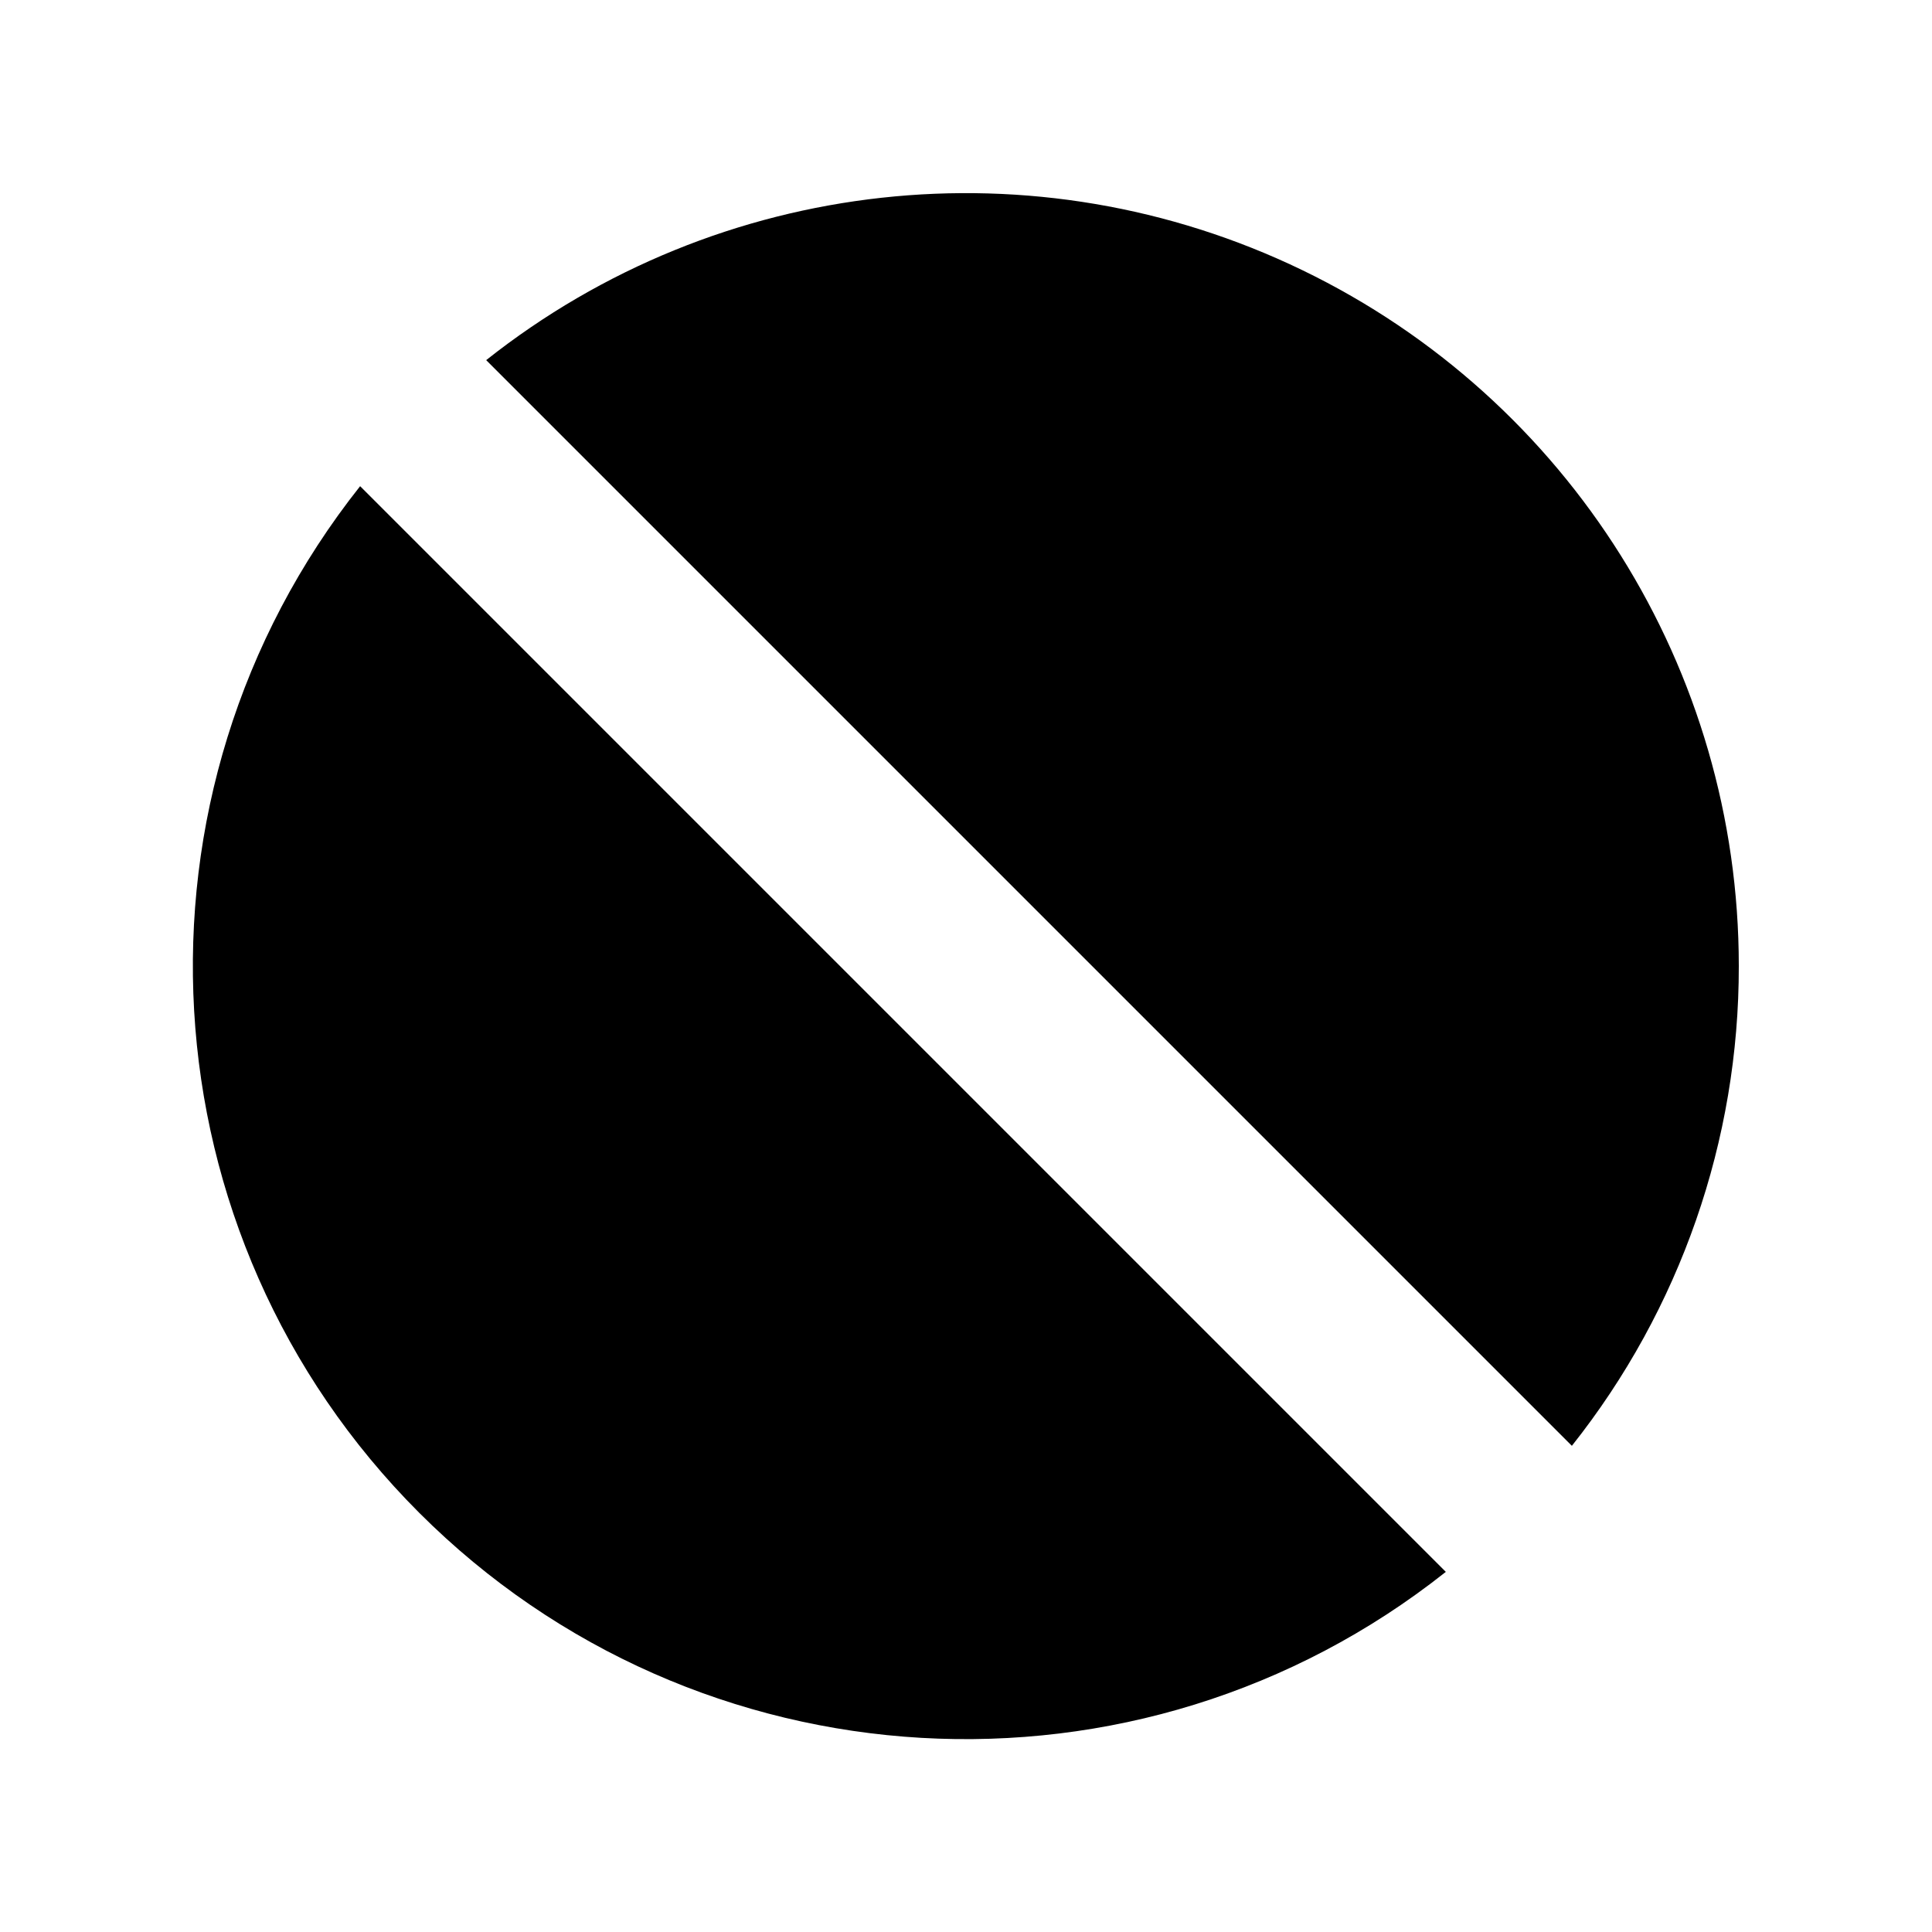
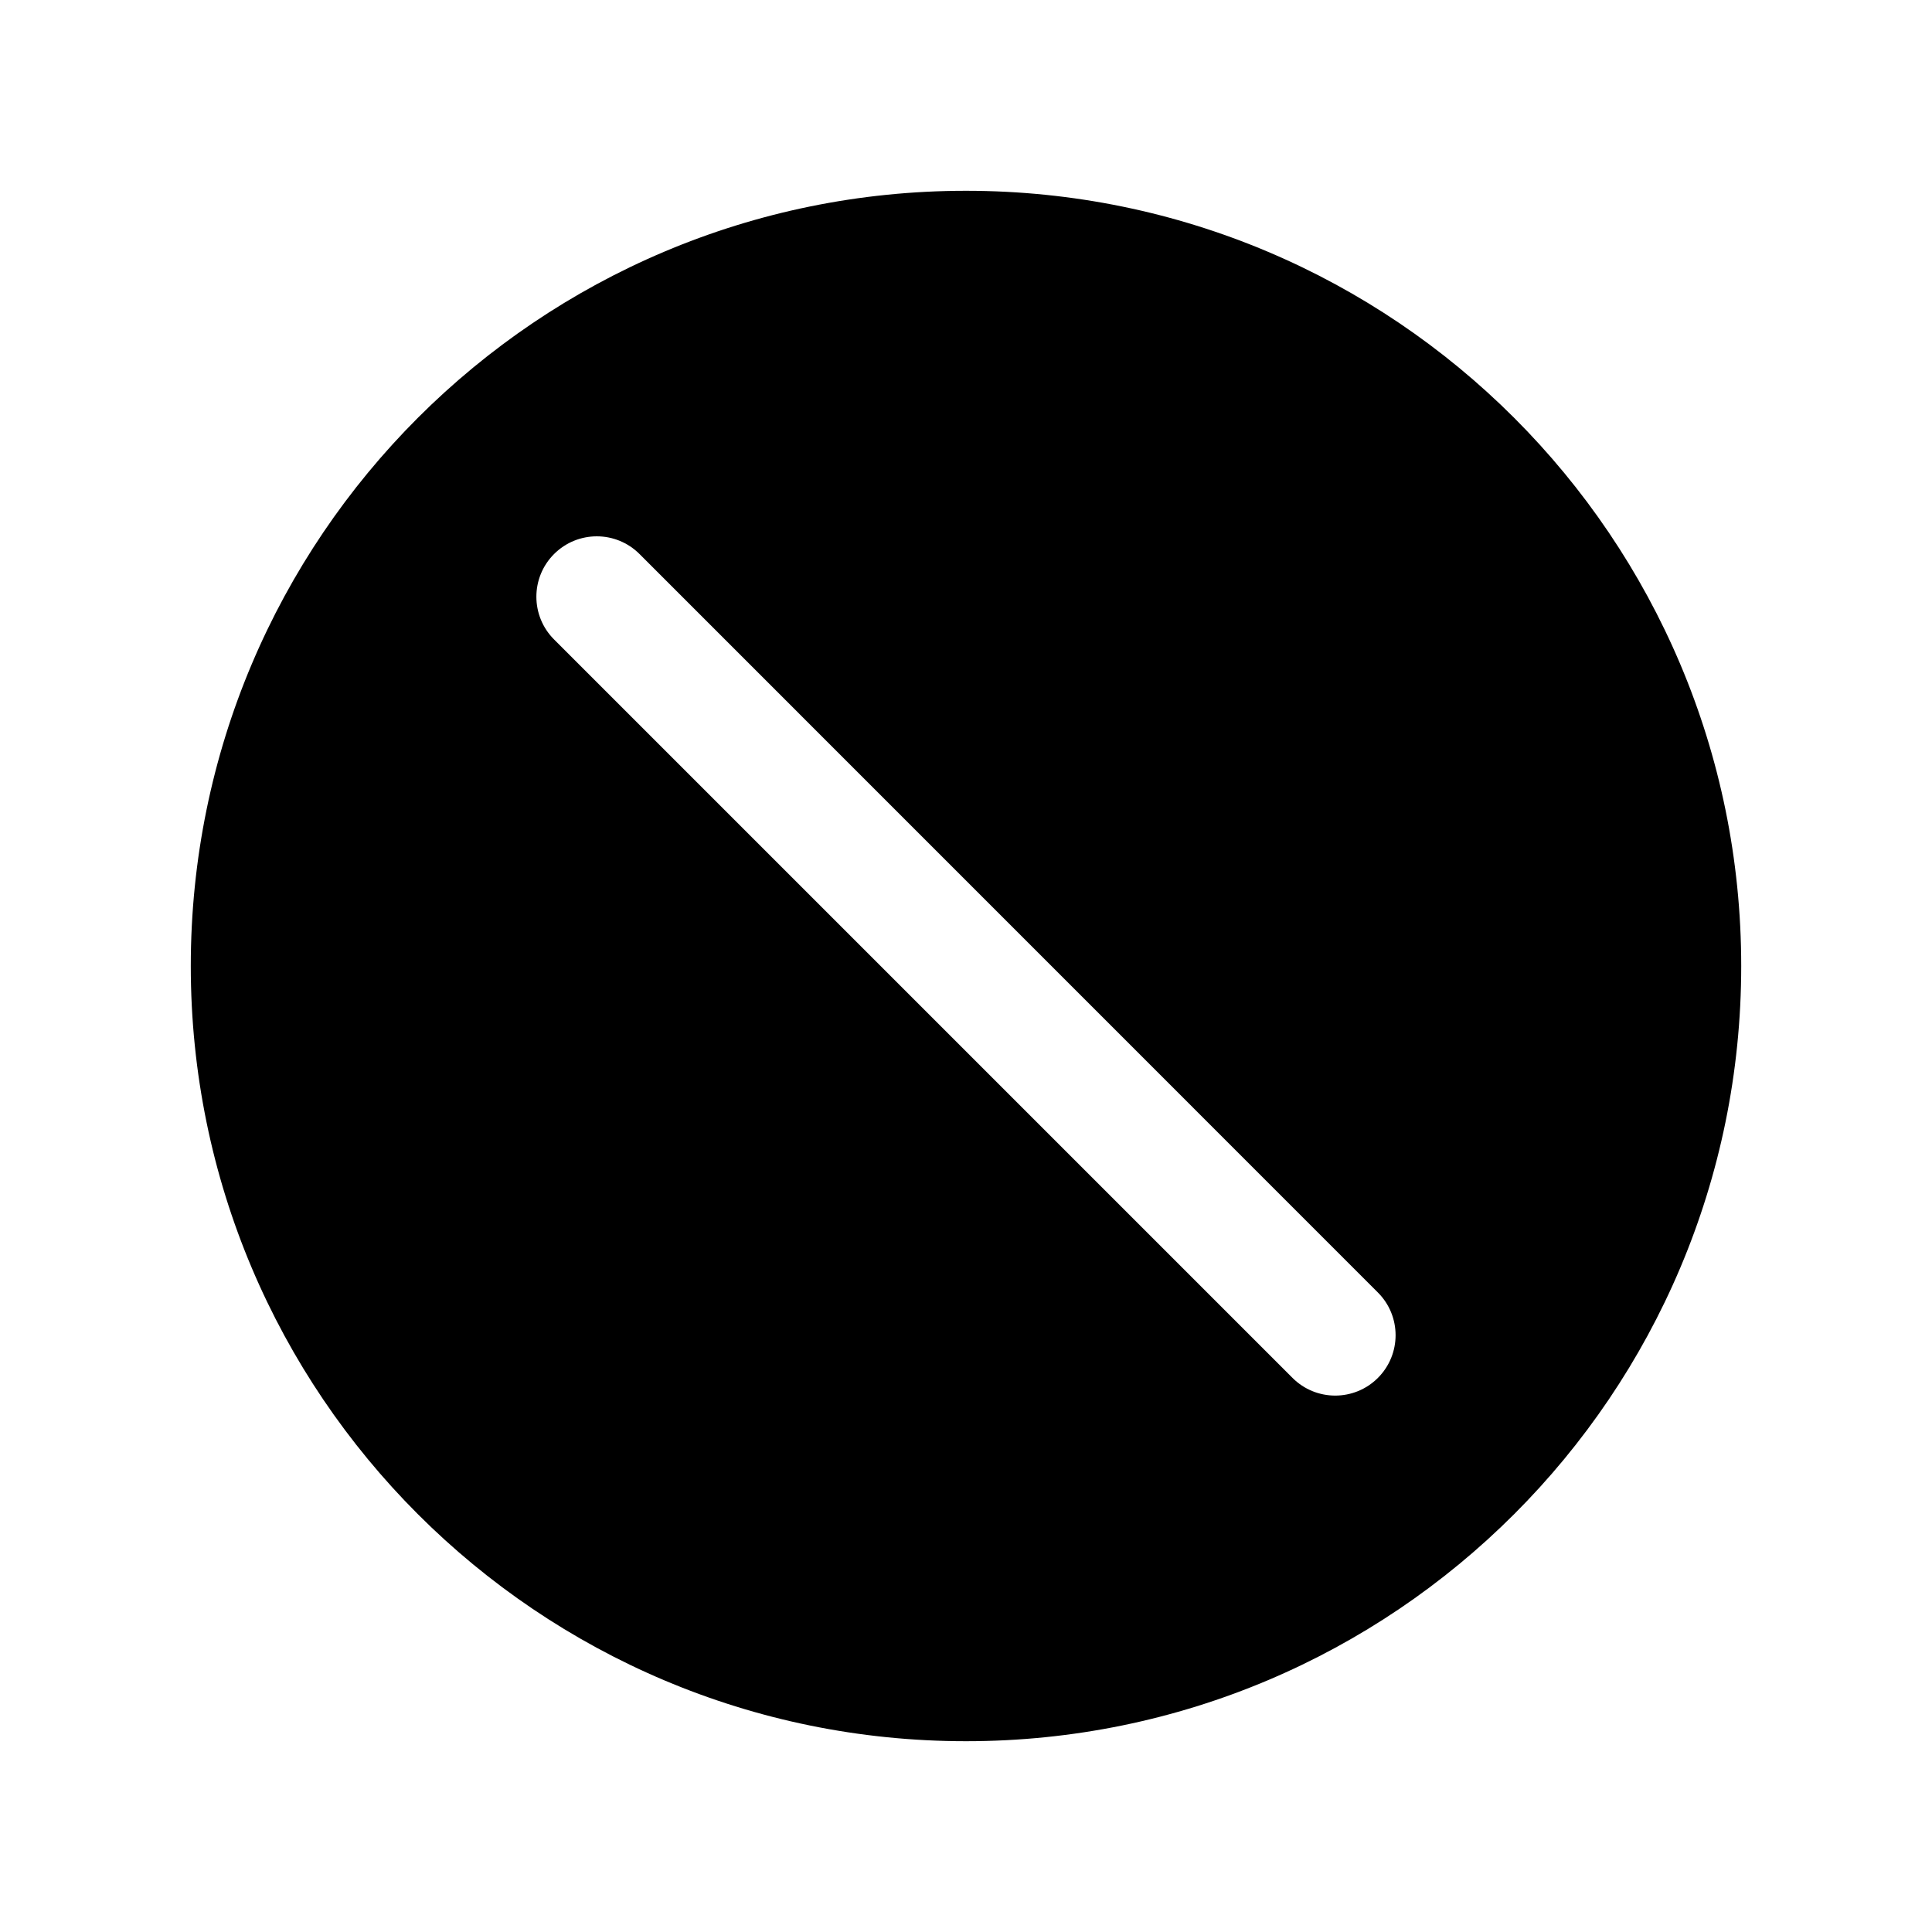
<svg xmlns="http://www.w3.org/2000/svg" width="20" height="20" fill="none" class="persona-icon" viewBox="0 0 20 20">
-   <path fill="currentColor" d="M18 10A8 8 0 0 0 5.033 3.728l11.239 11.239A7.97 7.97 0 0 0 18 10M14.967 16.272 3.728 5.033a8 8 0 0 0 11.239 11.239" />
+   <path fill="currentColor" fill-rule="evenodd" d="M10 18.025a8.025 8.025 0 1 1 0-16.05 8.025 8.025 0 0 1 0 16.05M6.62 5.735a.625.625 0 1 0-.884.885l7.644 7.644a.625.625 0 1 0 .884-.884z" clip-rule="evenodd" />
</svg>
